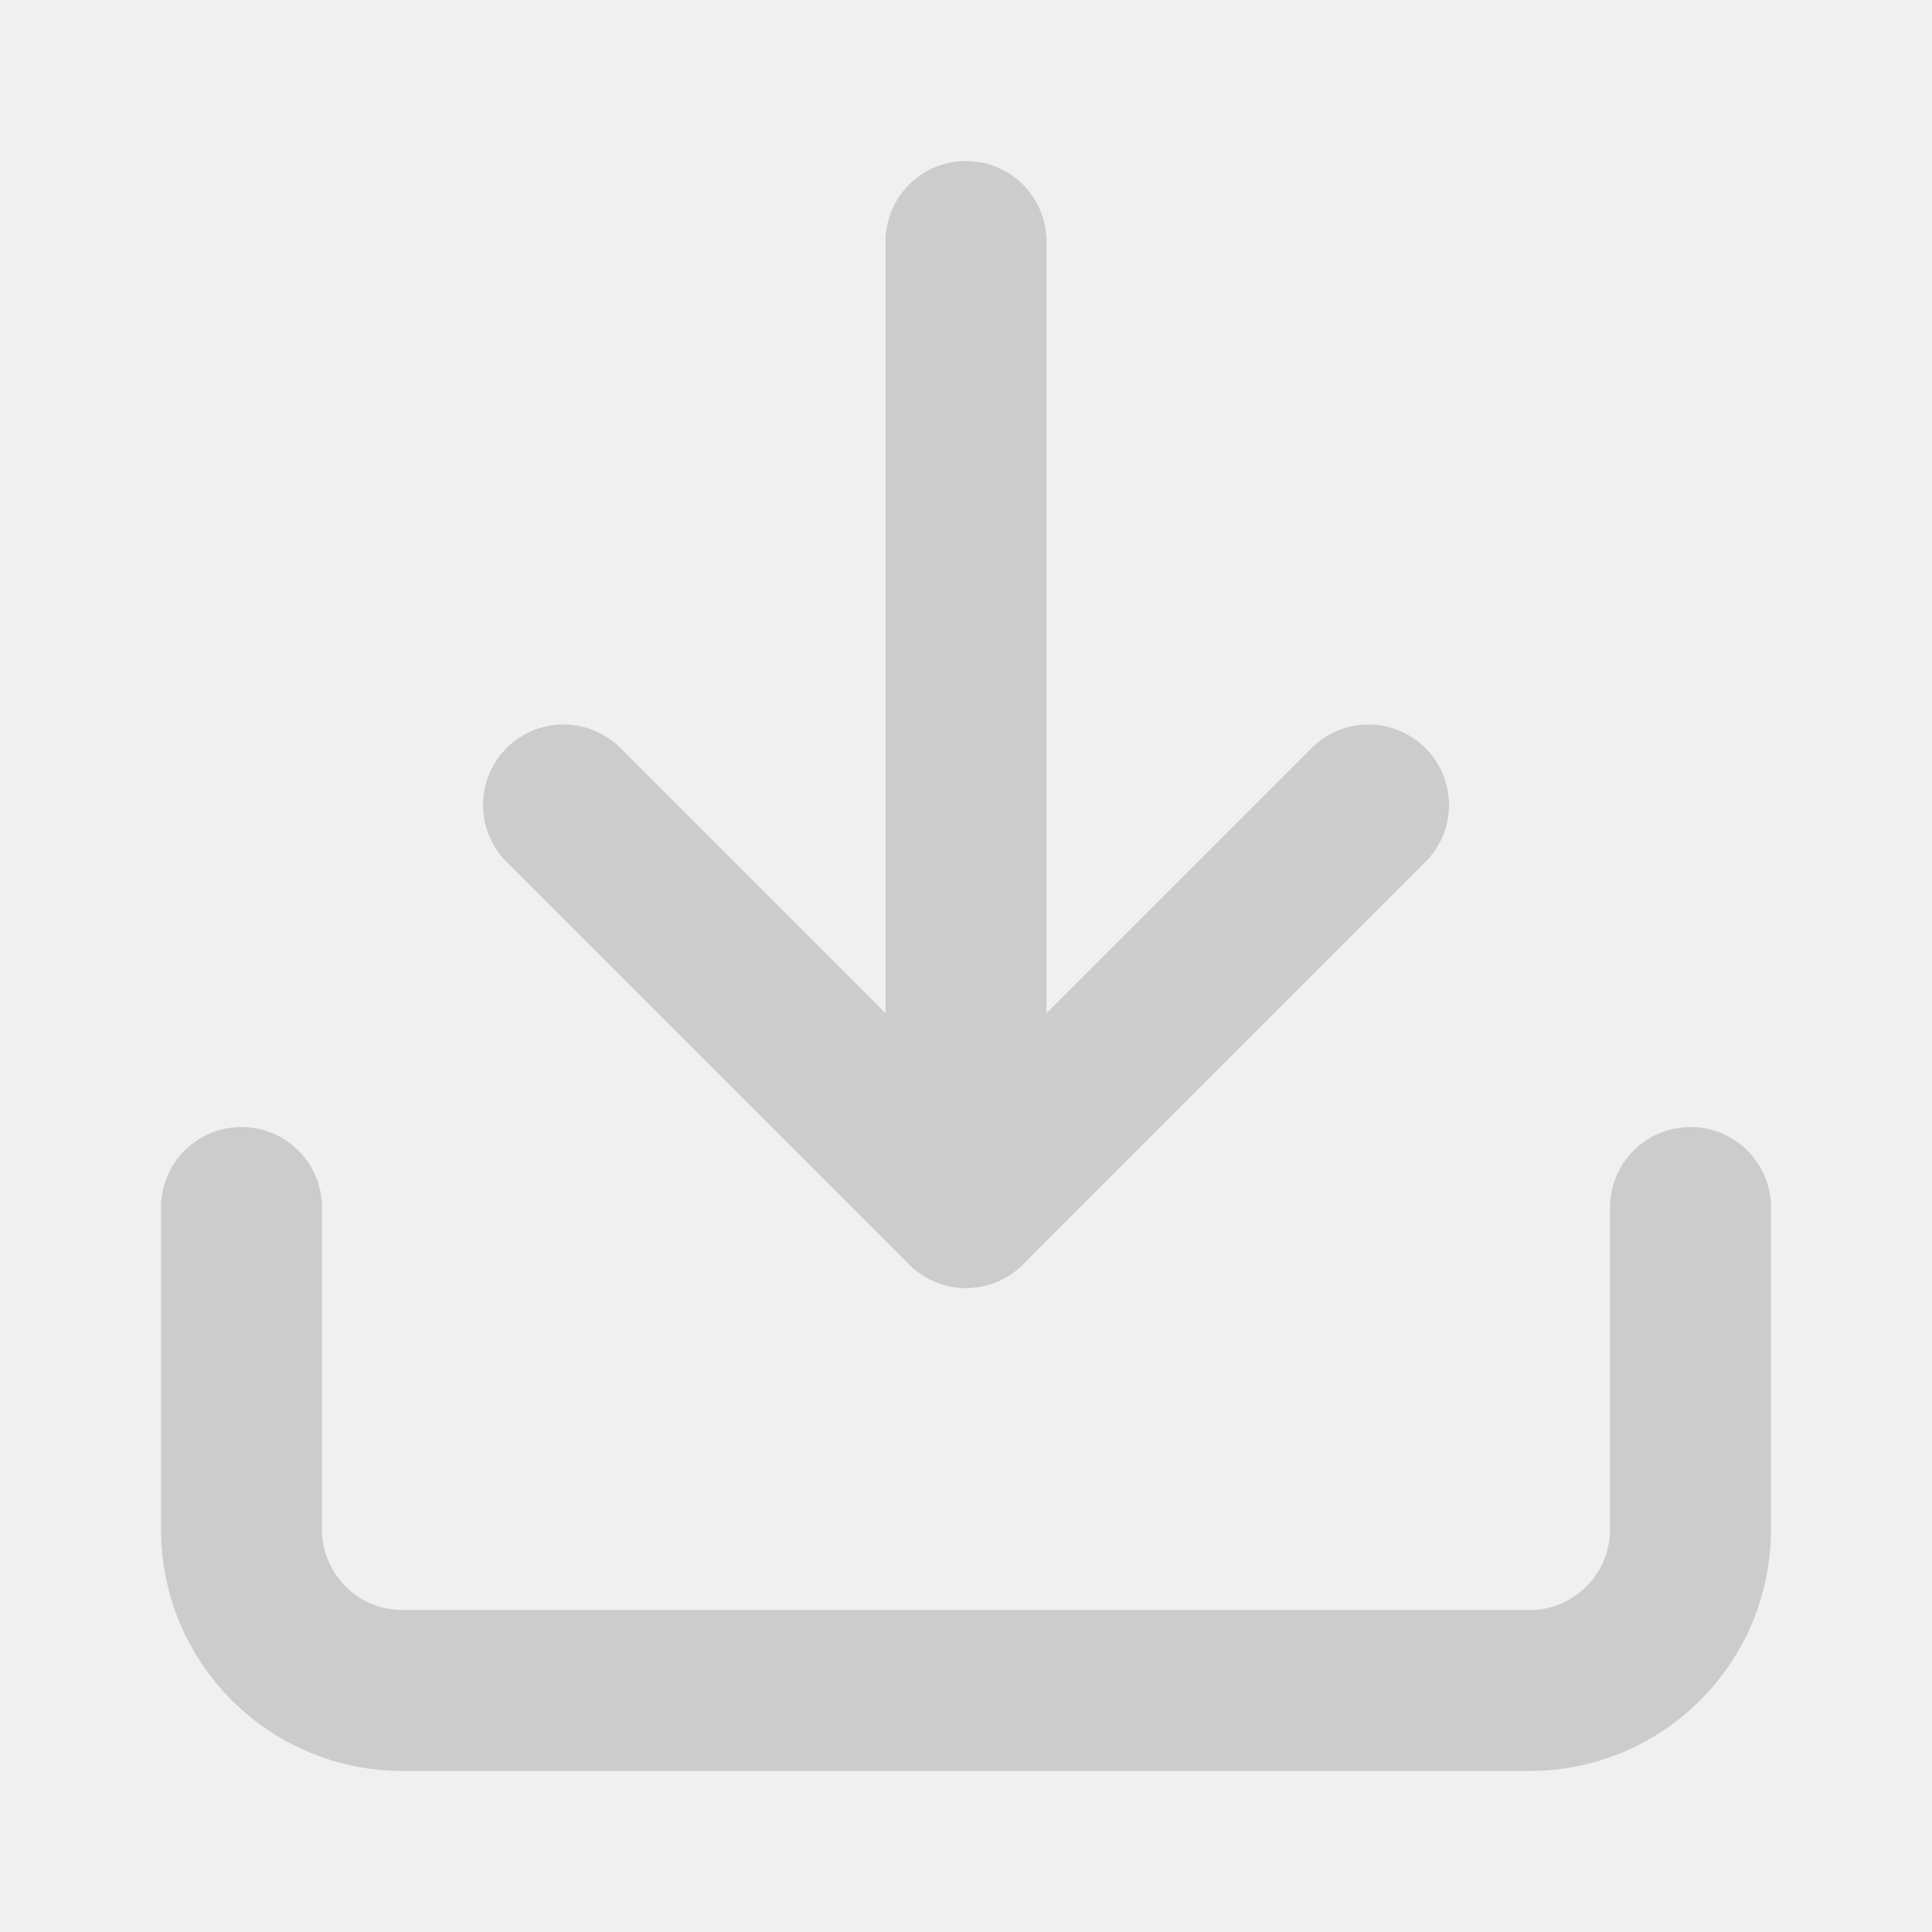
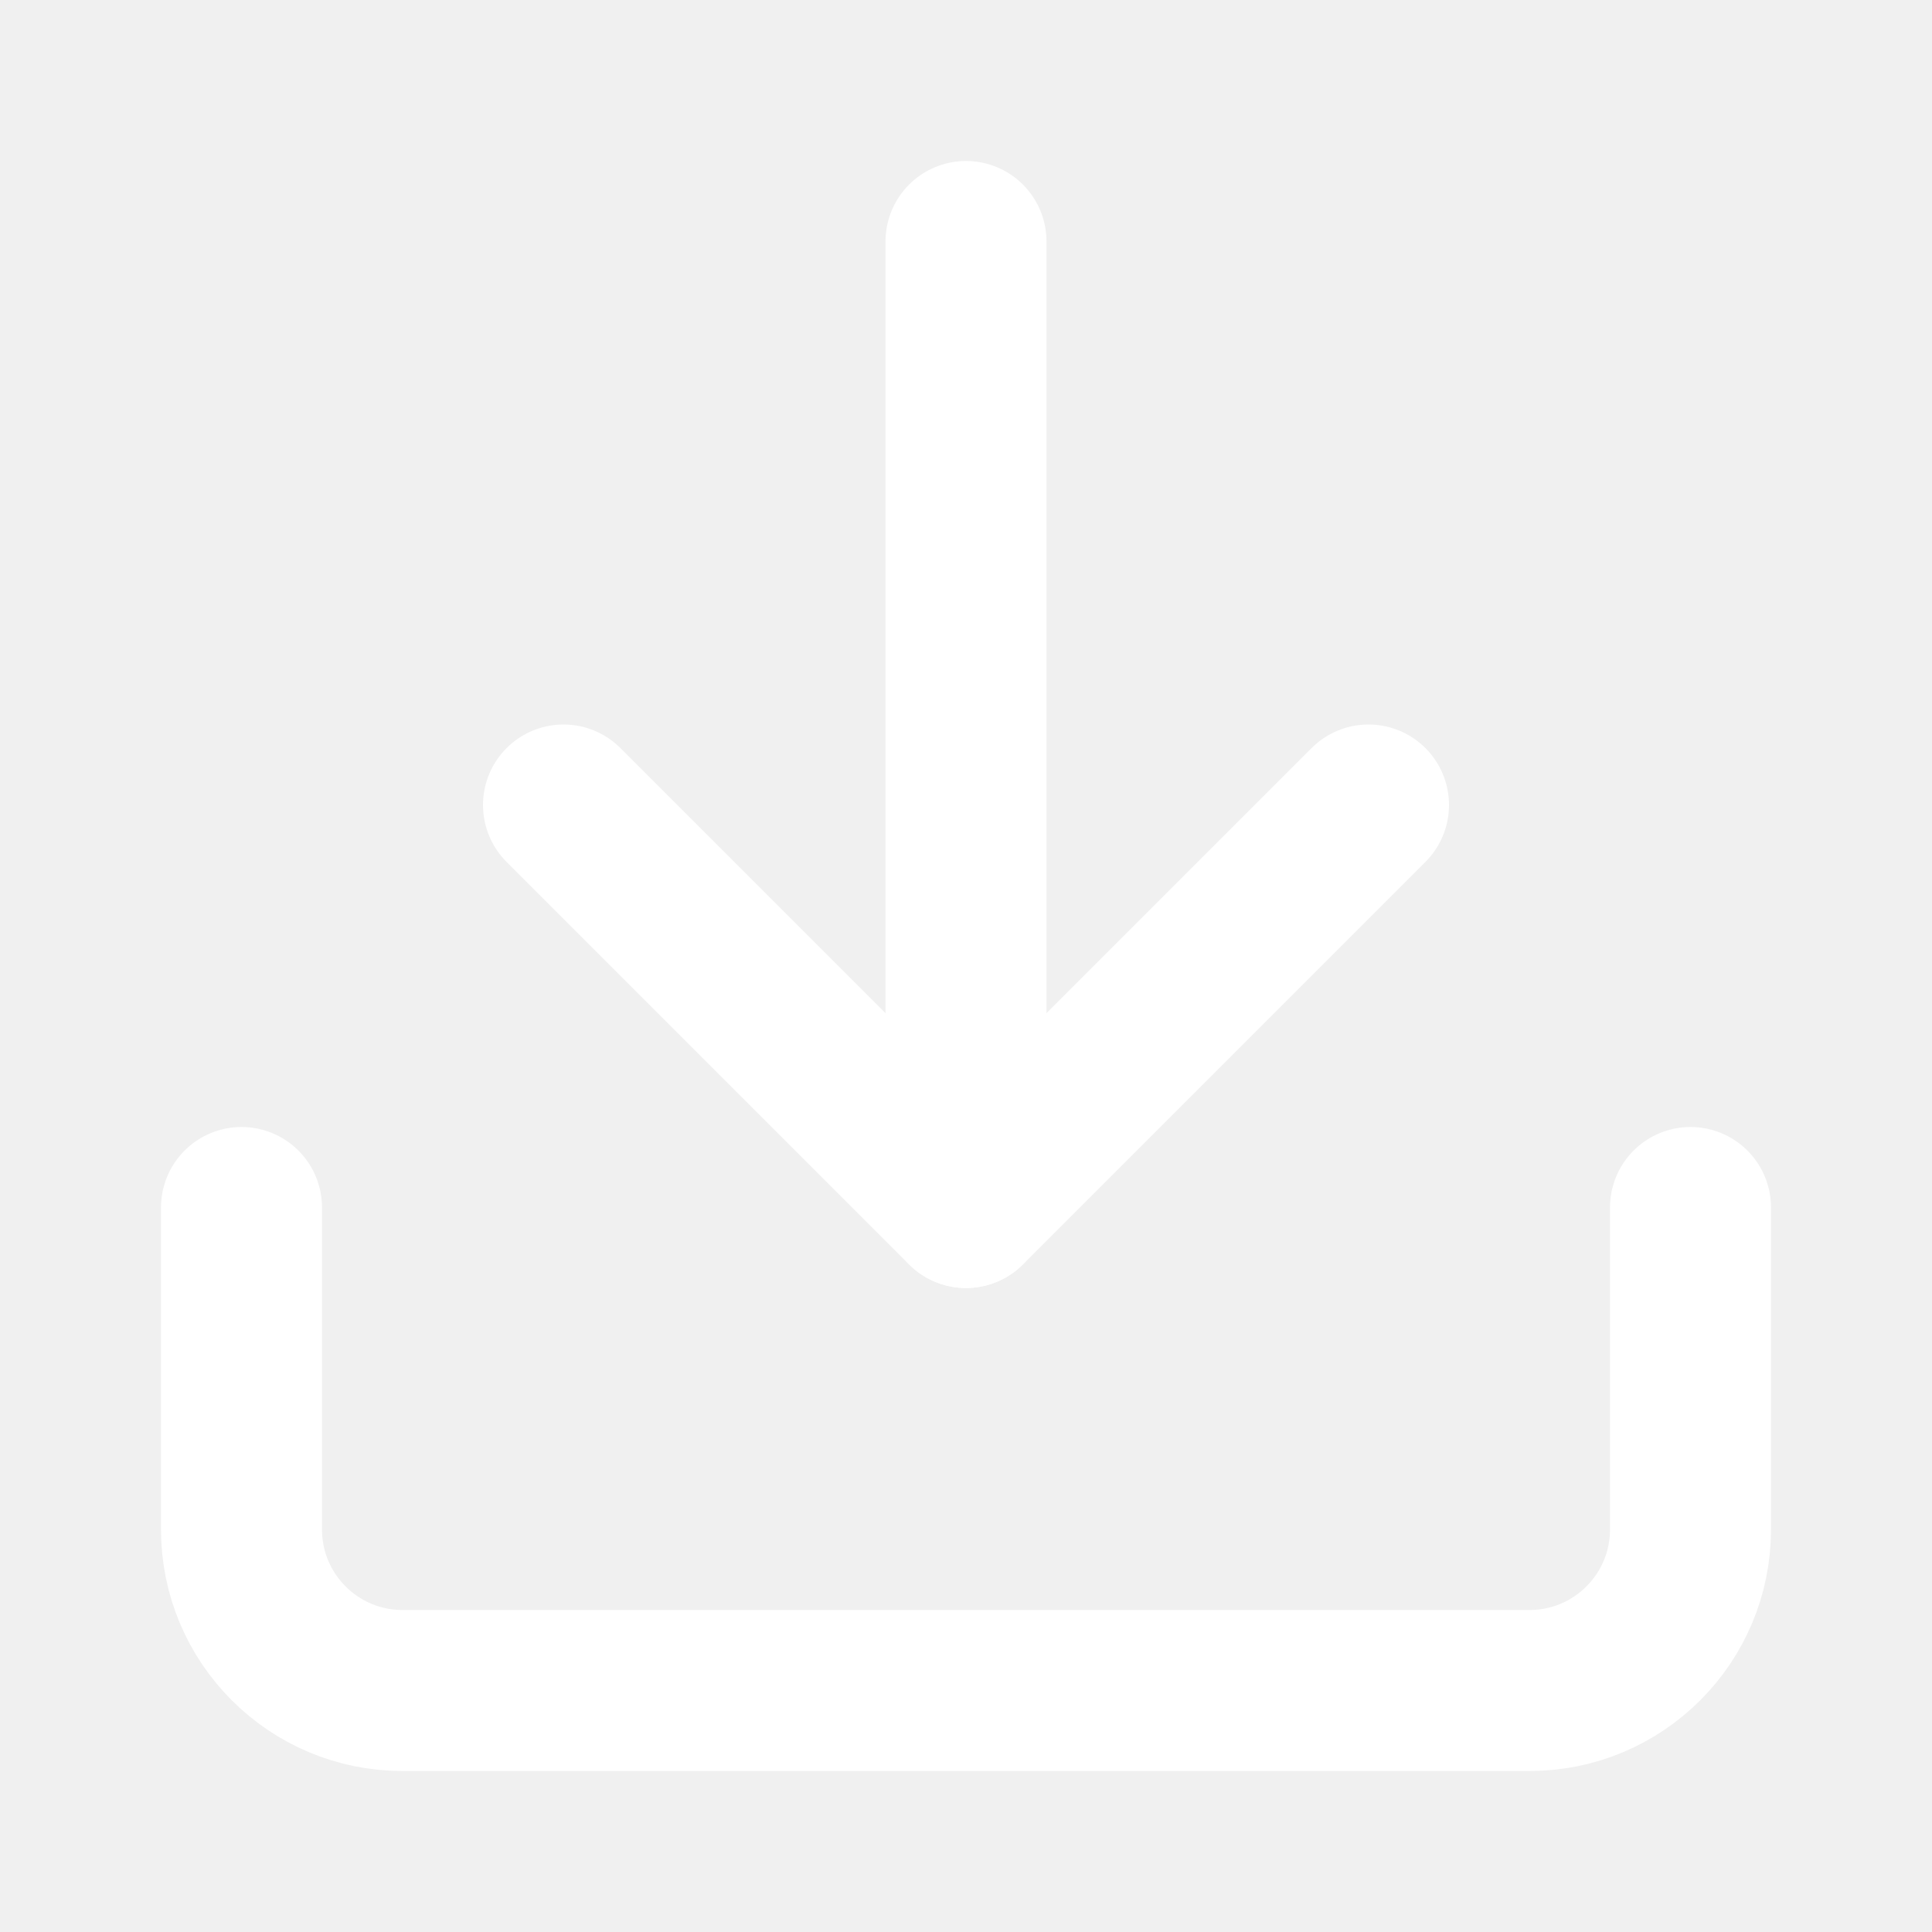
- <svg xmlns="http://www.w3.org/2000/svg" viewBox="0 0 24 24" fill="none" stroke="#cccccc" stroke-width="2" stroke-linecap="round" stroke-linejoin="round">
+ <svg xmlns="http://www.w3.org/2000/svg" viewBox="0 0 24 24" fill="none" stroke="#ffffff" stroke-width="2" stroke-linecap="round" stroke-linejoin="round">
  <path d="M21 15v4a2 2 0 0 1-2 2H5a2 2 0 0 1-2-2v-4" />
  <polyline points="7 10 12 15 17 10" />
  <line x1="12" y1="15" x2="12" y2="3" />
</svg>
